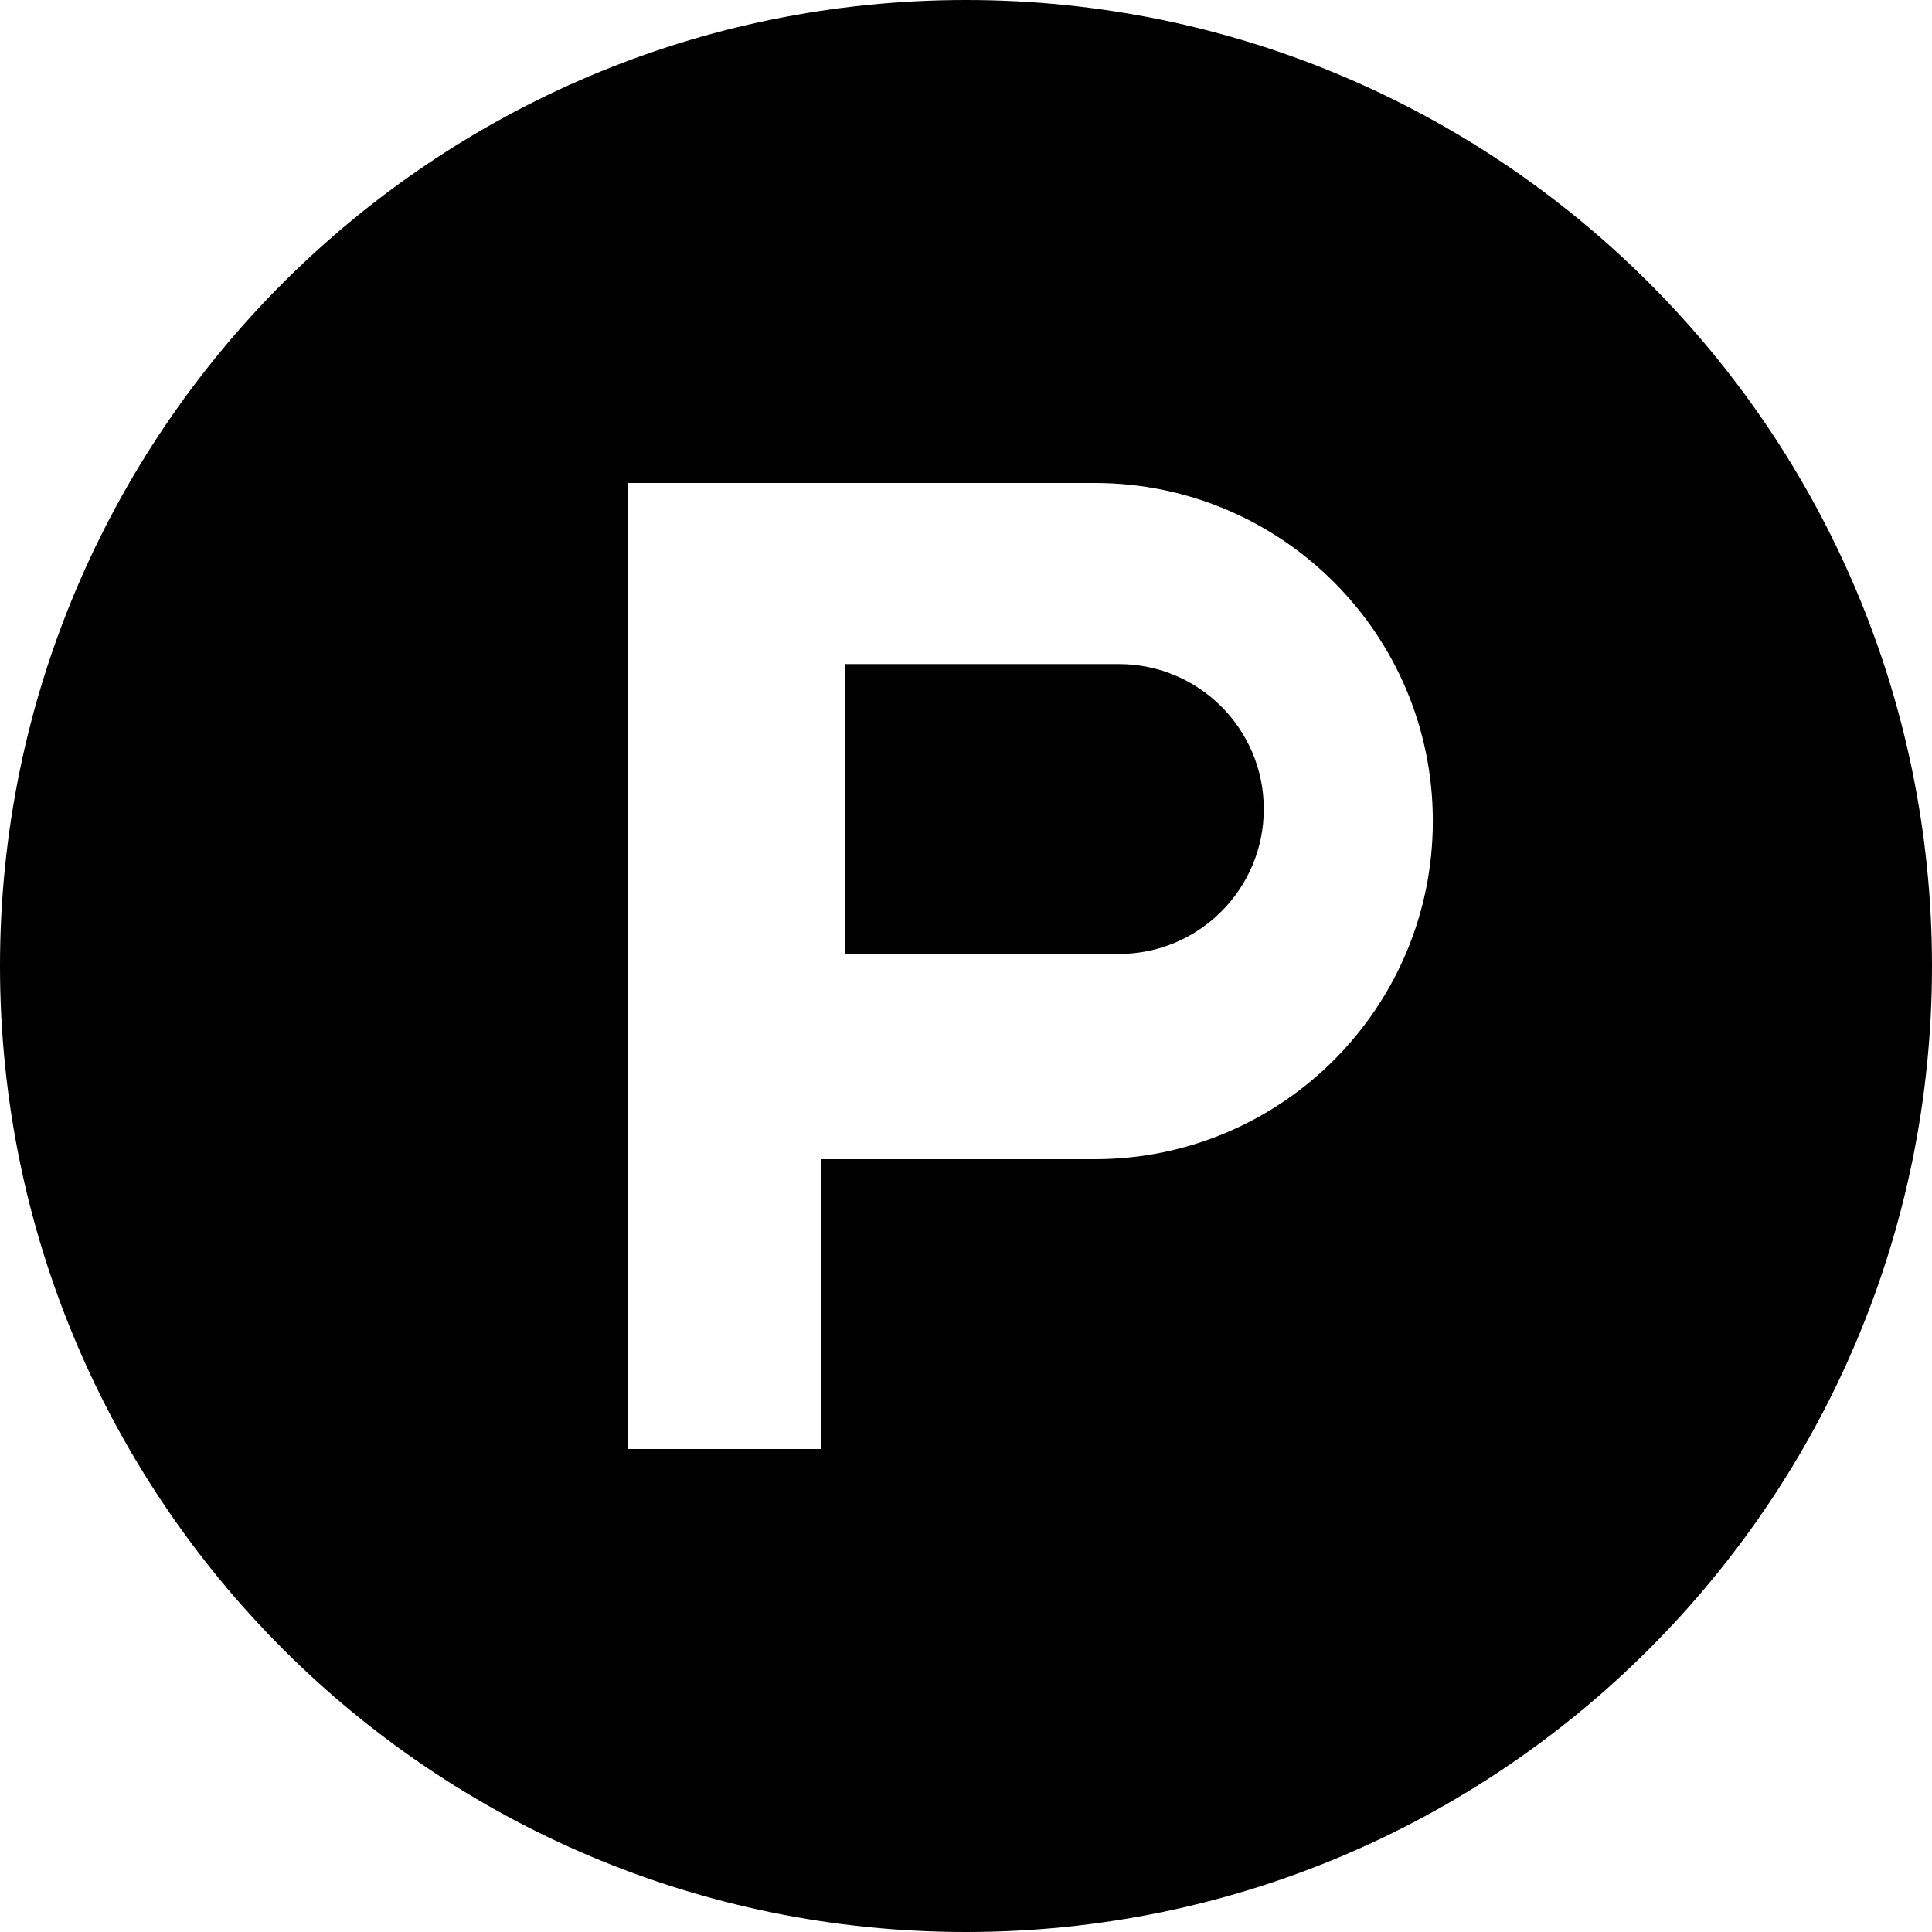
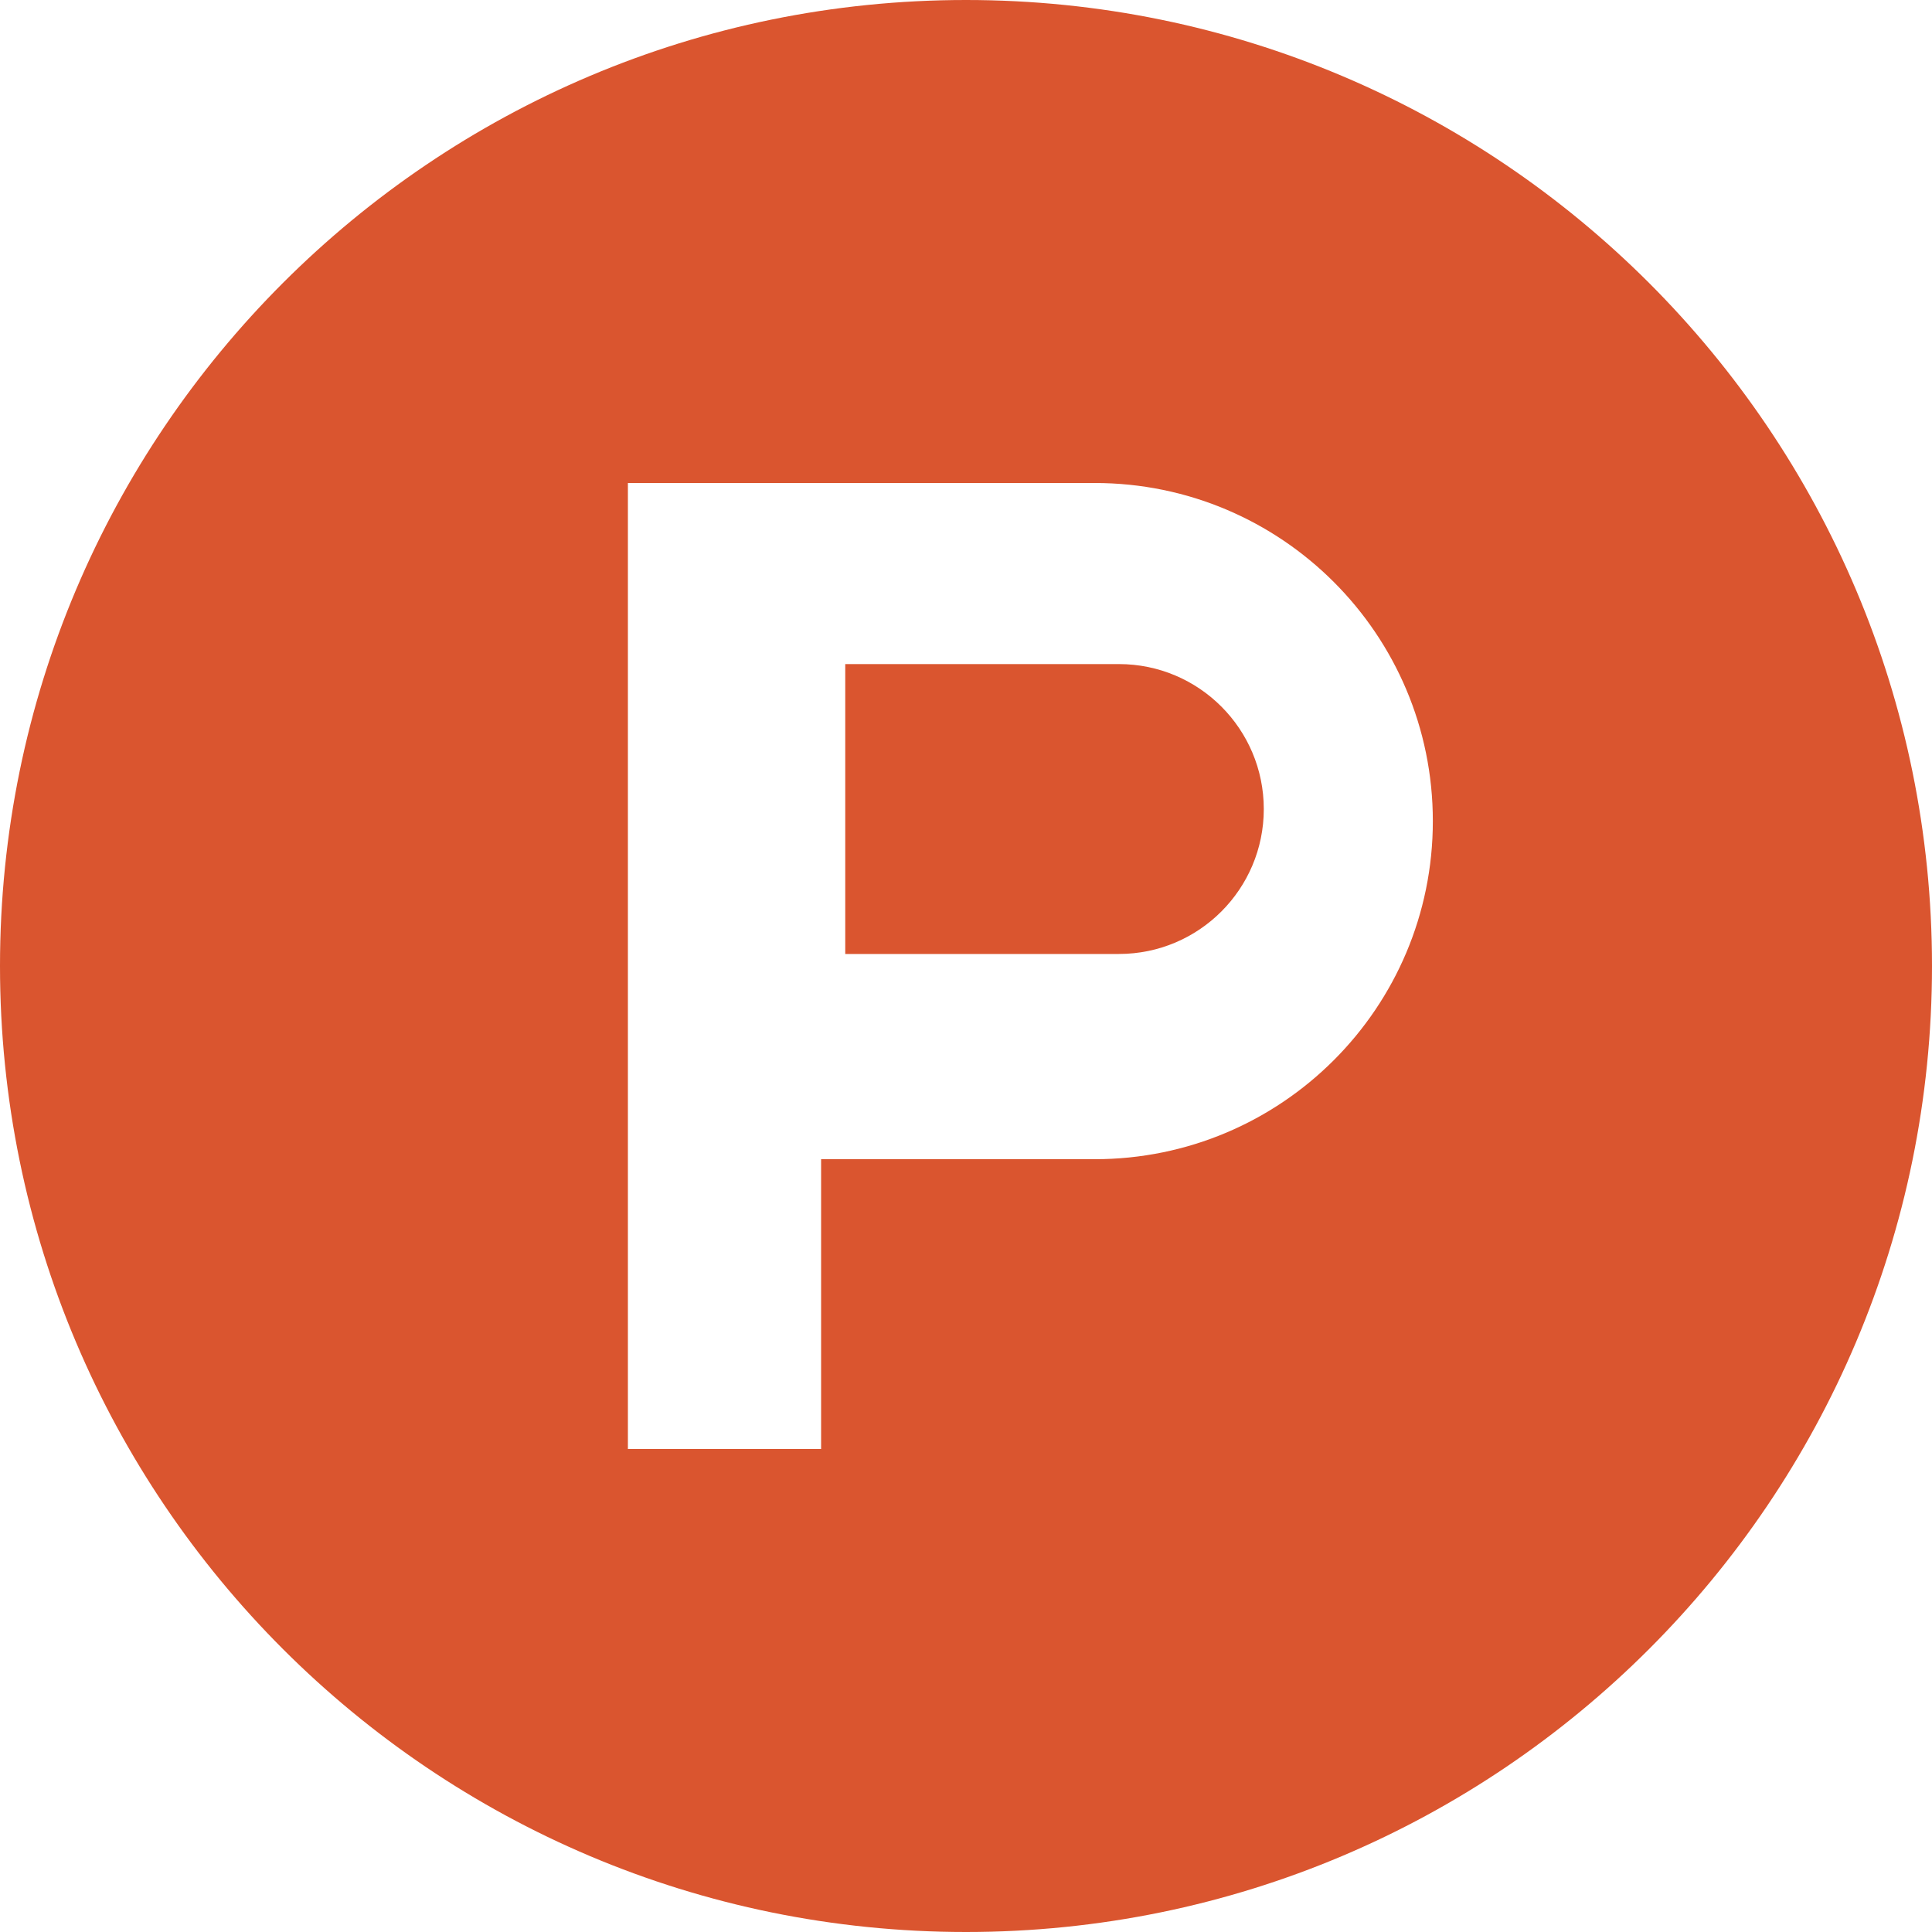
<svg xmlns="http://www.w3.org/2000/svg" width="22px" height="22px" viewBox="0 0 22 22" version="1.1">
  <defs />
  <g id="Page-1" stroke="none" stroke-width="1" fill="none" fill-rule="evenodd">
-     <path d="M12.466,13.2 L12.466,13.2 L9.35,13.2 L9.35,16.5 L7.15,16.5 L7.15,5.5 L12.466,5.5 C14.593,5.5 16.316,7.224 16.316,9.35 C16.316,11.476 14.593,13.2 12.466,13.2 M11,0 C4.925,0 0,4.925 0,11 C0,17.075 4.925,22 11,22 C17.075,22 22,17.075 22,11 C22,4.925 17.075,0 11,0 Z M12.741,7.562 L9.625,7.562 L9.625,10.863 L12.741,10.863 C13.653,10.863 14.391,10.123 14.391,9.213 C14.391,8.302 13.653,7.562 12.741,7.562 Z" id="Shape" fill="#000000" />
+     <path d="M12.466,13.2 L12.466,13.2 L9.35,13.2 L9.35,16.5 L7.15,16.5 L7.15,5.5 L12.466,5.5 C14.593,5.5 16.316,7.224 16.316,9.35 C16.316,11.476 14.593,13.2 12.466,13.2 M11,0 C4.925,0 0,4.925 0,11 C0,17.075 4.925,22 11,22 C17.075,22 22,17.075 22,11 C22,4.925 17.075,0 11,0 Z M12.741,7.562 L9.625,7.562 L9.625,10.863 L12.741,10.863 C13.653,10.863 14.391,10.123 14.391,9.213 C14.391,8.302 13.653,7.562 12.741,7.562 Z" id="Shape" fill="#DA552F" />
  </g>
</svg>
